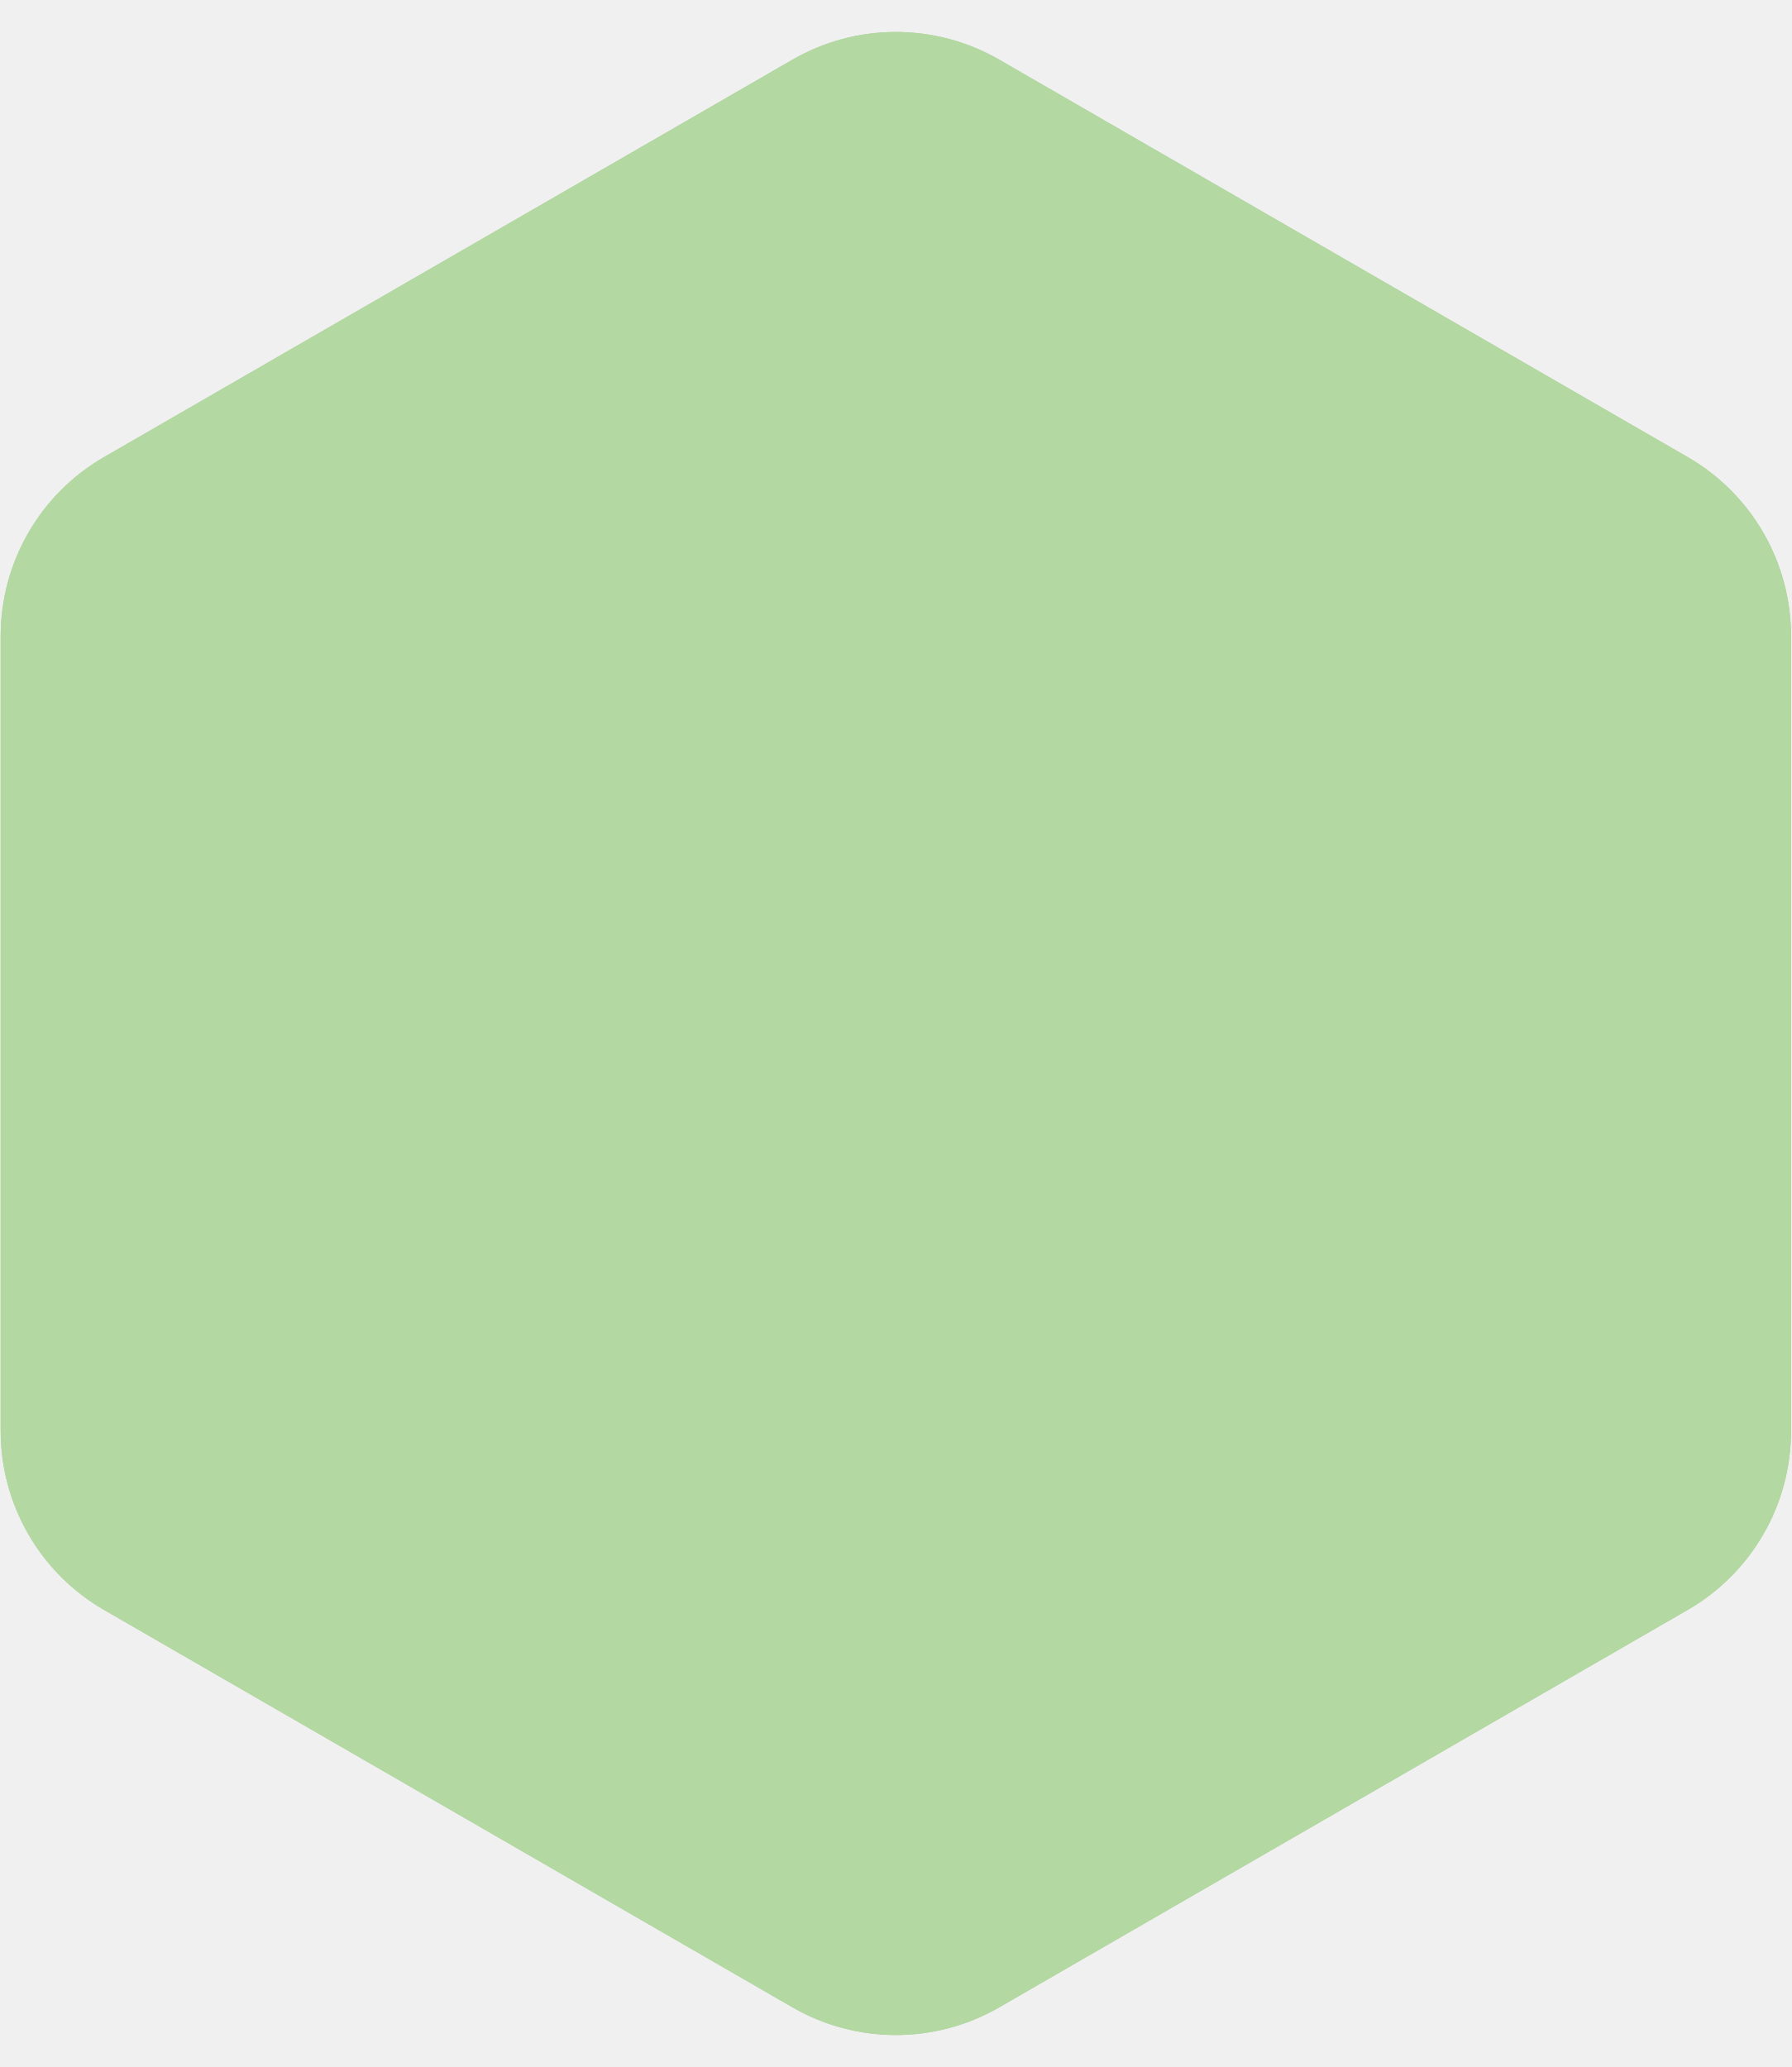
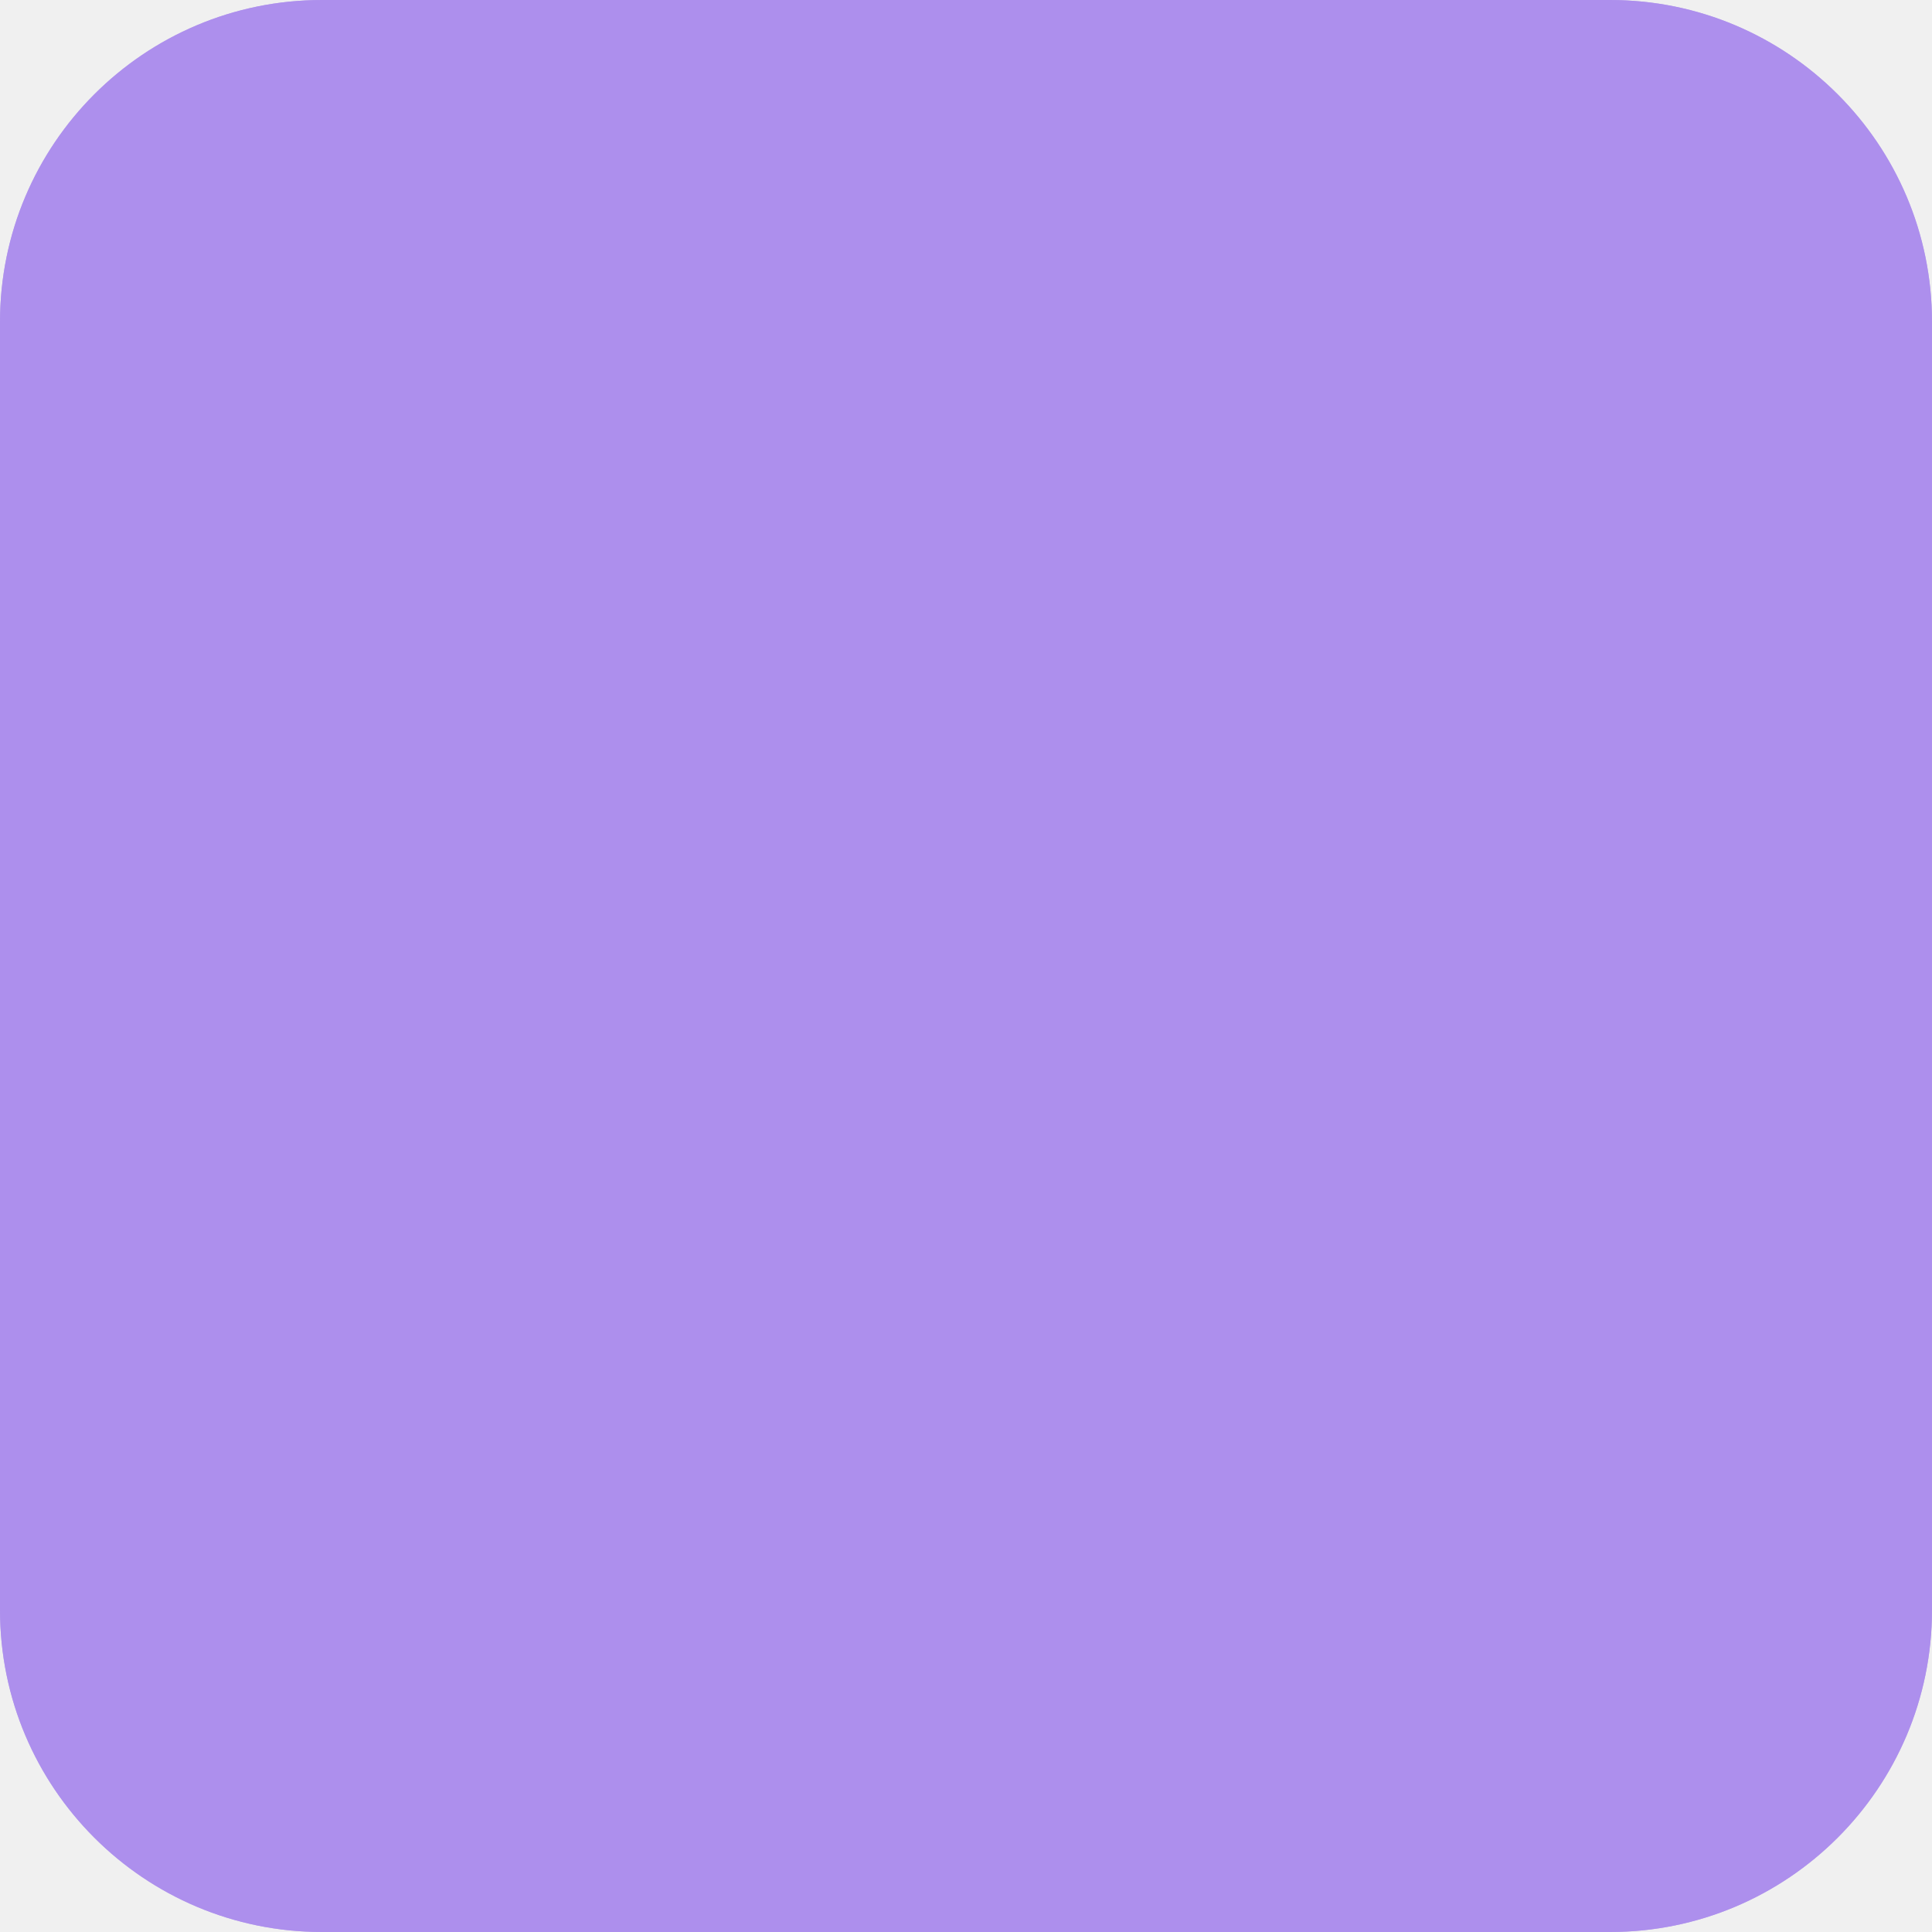
- <svg xmlns="http://www.w3.org/2000/svg" width="26" height="30" viewBox="0 0 26 30" fill="none">
-   <path d="M11.5 0.866C12.428 0.33 13.572 0.33 14.5 0.866L24.49 6.634C25.419 7.17 25.99 8.16 25.99 9.232V20.768C25.99 21.84 25.419 22.83 24.49 23.366L14.5 29.134C13.572 29.67 12.428 29.67 11.5 29.134L1.51 23.366C0.581 22.83 0.01 21.84 0.01 20.768V9.232C0.01 8.16 0.581 7.17 1.51 6.634L11.5 0.866Z" fill="#67B044" />
-   <path d="M11.5 0.866C12.428 0.33 13.572 0.33 14.5 0.866L24.49 6.634C25.419 7.17 25.99 8.16 25.99 9.232V20.768C25.99 21.84 25.419 22.83 24.49 23.366L14.5 29.134C13.572 29.67 12.428 29.67 11.5 29.134L1.51 23.366C0.581 22.83 0.01 21.84 0.01 20.768V9.232C0.01 8.16 0.581 7.17 1.51 6.634L11.5 0.866Z" fill="white" fill-opacity="0.5" />
+ <svg xmlns="http://www.w3.org/2000/svg" width="30" height="30" viewBox="0 0 30 30" fill="none">
+   <rect width="30" height="30" rx="5" fill="#7644E1" />
+   <rect width="30" height="30" rx="5" fill="white" fill-opacity="0.4" />
</svg>
